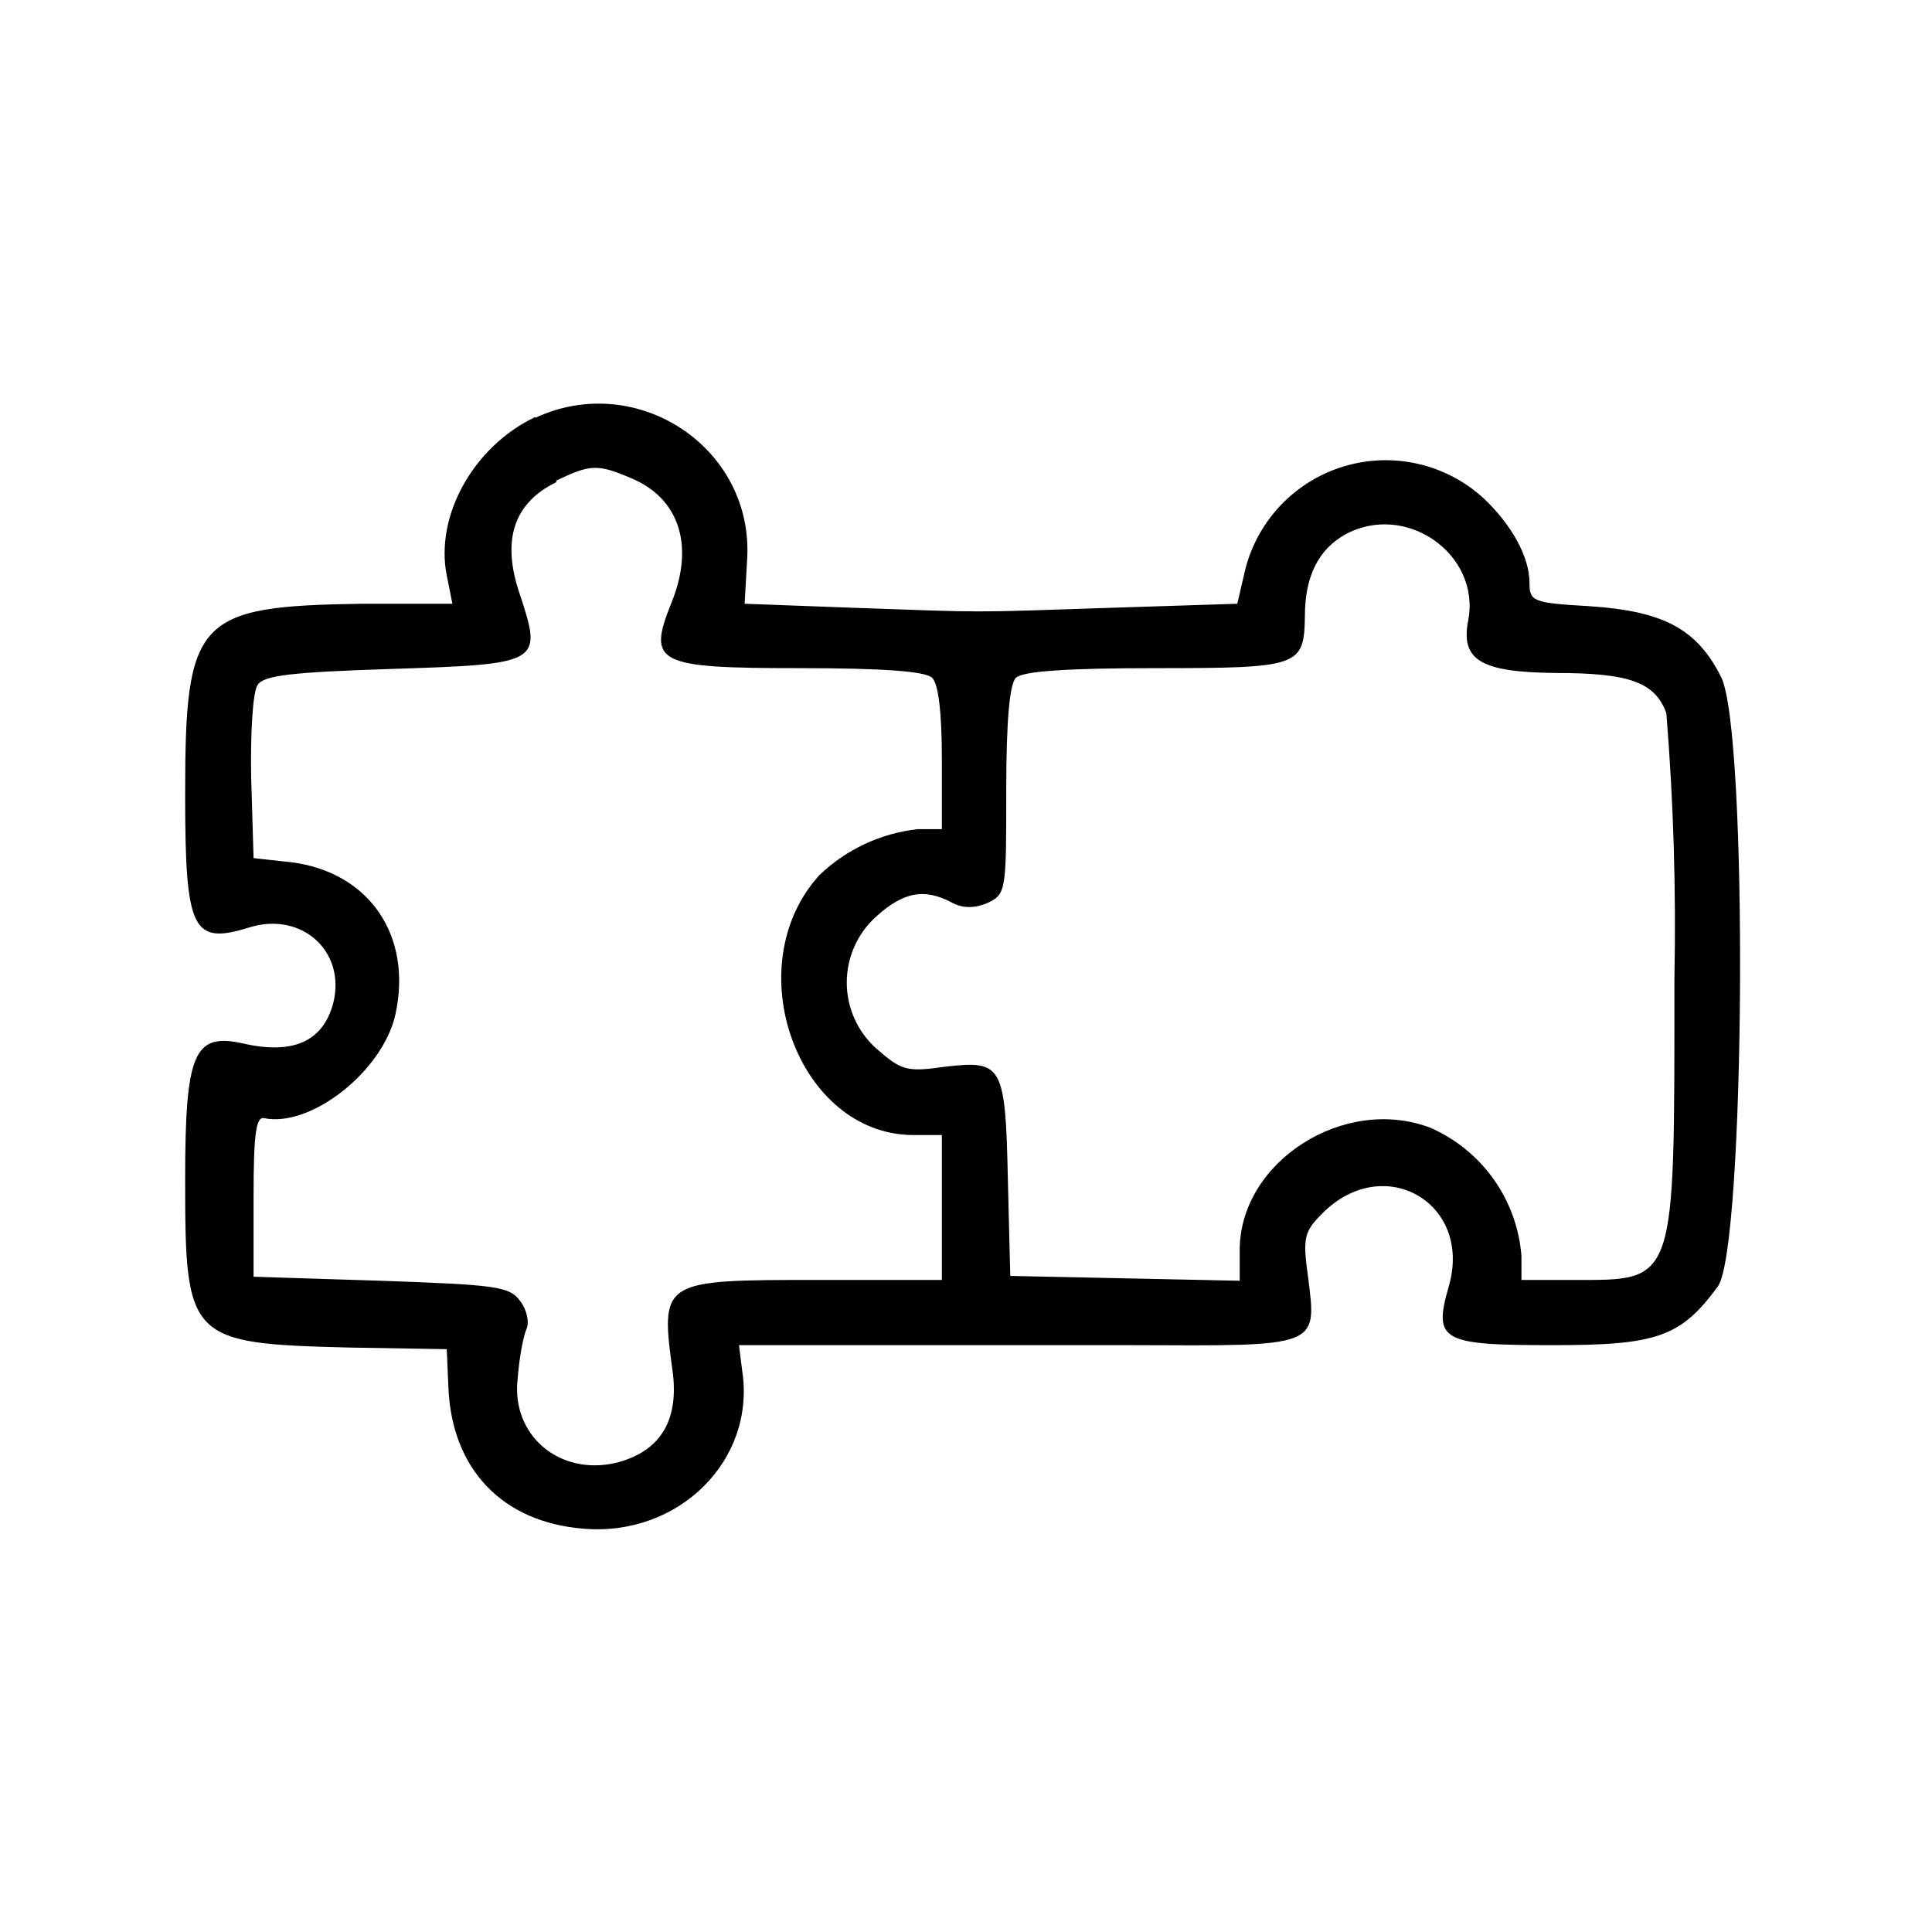
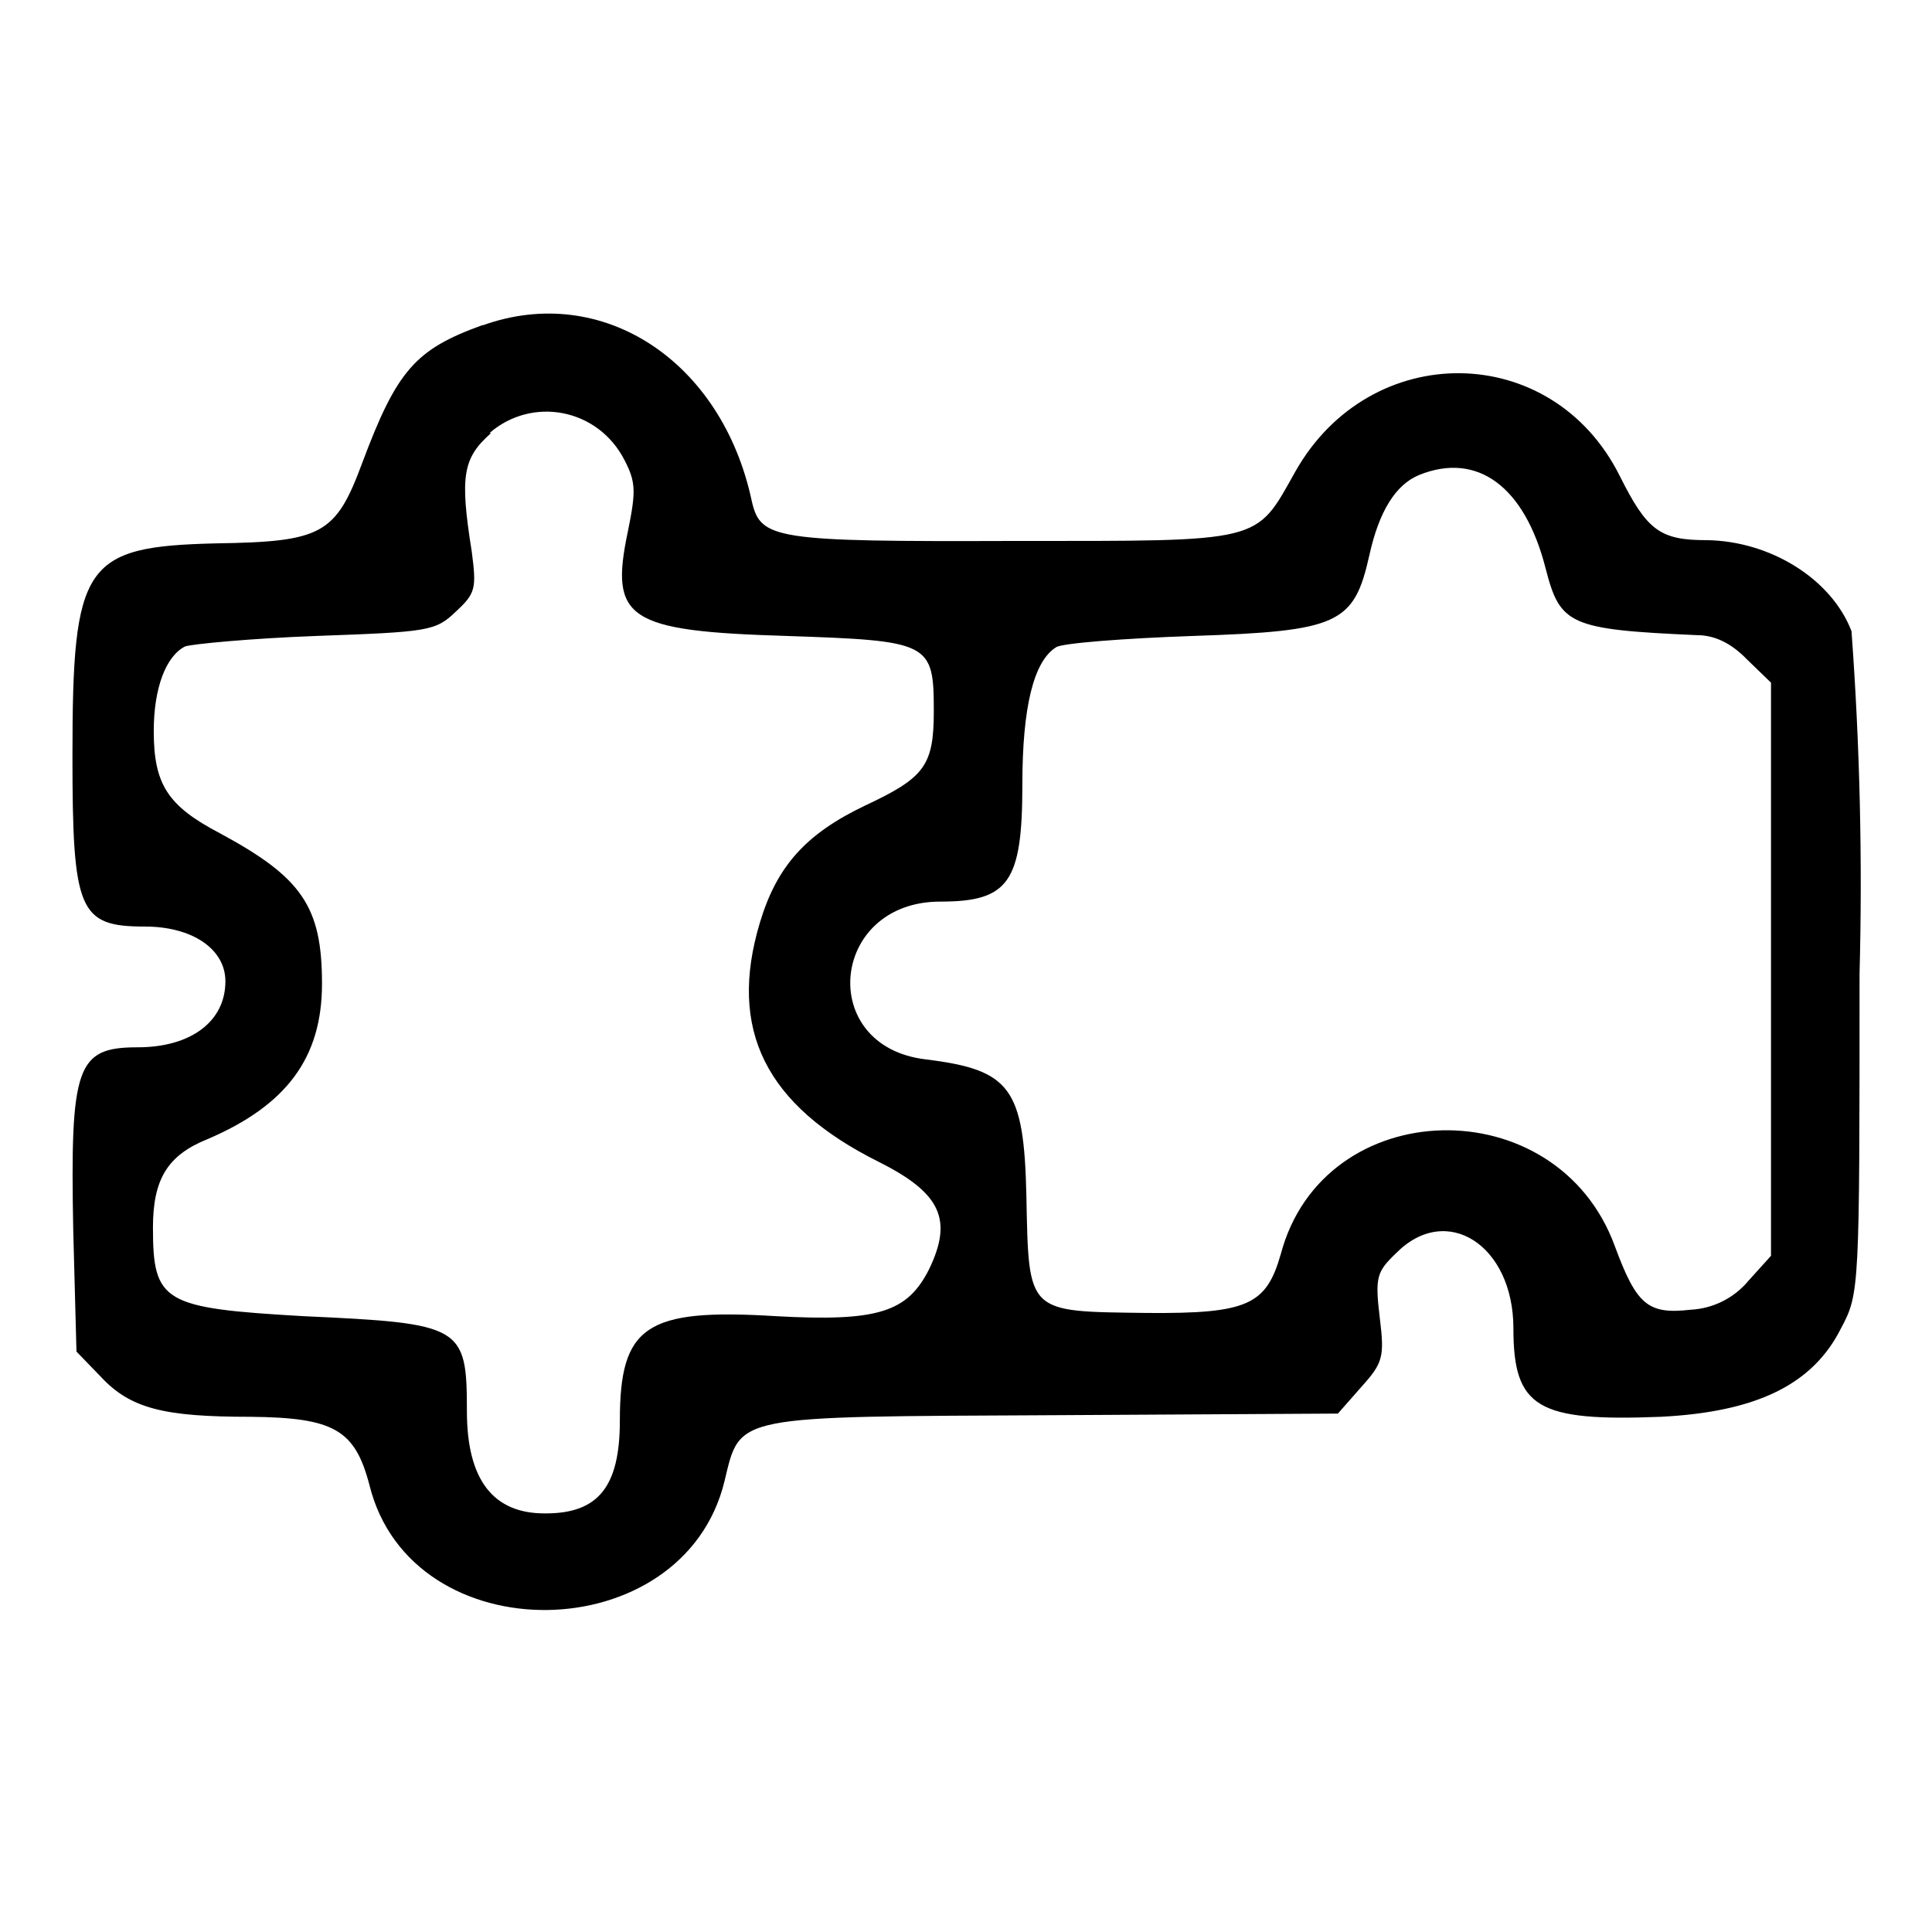
<svg xmlns="http://www.w3.org/2000/svg" fill="currentColor" viewBox="0 0 240 240">
-   <path fill-rule="evenodd" d="M66.5 51.8C58.9 55.4 54 64 55.5 71.5l.7 3.5H45c-20.6.3-22 1.8-22 23.7 0 17 .9 18.7 8 16.5 6.5-2 12 3 10.4 9.4q-1.9 7.2-11.3 5c-6-1.3-7.1 1.2-7.1 16.9 0 20 .4 20.4 20.5 20.9l12 .2.2 4.7c.4 10.2 6.7 16.8 16.8 17.6 11.8 1 21.4-8.5 19.7-19.6l-.4-3.2h48.8c23.3.1 23 .3 21.9-8.4-.7-5-.5-5.7 1.8-8 7.6-7.6 18.6-1.3 15.7 9-2 6.9-1 7.4 13 7.4 12.8 0 15.8-1 20.4-7.3 3.4-4.7 3.8-69 .4-75.7-3-6-7.2-8.2-16.4-8.8-7-.4-7.4-.6-7.4-2.9 0-3.2-2.2-7.2-5.7-10.5a18 18 0 0 0-29.6 8.8l-1 4.3-15.6.5c-18.2.6-15 .6-32.1 0L92.5 75l.3-5.3c1-14-13.6-23.7-26.3-17.8m2.6 8q-8 3.9-4.5 14c2.8 8.5 2.6 8.6-16 9.2-12.4.4-15.9.8-16.6 2-.6.8-.9 6-.8 11.5l.3 10 4.6.5c9.8 1.2 15.2 9.2 13 19-1.6 7-10.5 14-16.3 12.8-1-.2-1.3 2-1.3 9.7v10l15.8.5c14.3.5 16 .7 17.3 2.5.8 1 1.2 2.6.8 3.5s-.9 3.6-1.1 6.2c-.8 7 5.2 12.1 12.3 10.4q8-2.1 7-11C82 159 82 159 101.6 159H117v-18h-3.5c-14.4 0-22-21-11.7-32.3A21 21 0 0 1 114 103h3v-8.8c0-5.5-.4-9.2-1.2-10s-6-1.2-16.5-1.2c-17.8 0-18.9-.6-15.9-8.1 2.9-7.1 1-13-5-15.5-4.2-1.8-5.1-1.7-9.3.3m98 6.7q-5 2.8-5 10.1c-.1 6.3-.6 6.5-18.6 6.5-11.2 0-16.5.4-17.3 1.2q-1.2 1.2-1.2 14c0 12.5 0 12.9-2.4 14q-2.4 1-4.4-.1c-3.4-1.8-6-1.3-9.4 1.8a11 11 0 0 0 0 16.3c3.2 2.8 3.8 3 8.7 2.3 7-.8 7.4-.2 7.7 14l.3 12 14.3.3 14.2.3v-3.8c0-11 13-19.3 23.7-15.2A19 19 0 0 1 189 156v3h6.4c12.9 0 12.6.8 12.6-37.4a327 327 0 0 0-1-33c-1.4-3.9-4.7-5-13.8-5-9.3-.1-11.8-1.6-10.8-6.6 1.5-8.2-7.8-14.7-15.3-10.6" />
+   <path fill-rule="evenodd" d="M59.9 40.4c-8.3 3-10.6 5.6-14.9 17.1-3.3 8.9-5 9.8-18.2 10C10.4 67.9 9 70 9 93.9c0 19.3.8 21.2 9 21.2 5.9 0 10 2.8 10 6.8 0 5-4.3 8.2-10.9 8.2-7.6 0-8.4 2.3-8 22.8l.4 15 3 3.1c3.7 4 7.9 5 18.6 5 10.4.1 13 1.6 14.8 8.5 5.2 21 39 20.5 44.1-.5 2-8.3.9-8 41-8.2l35.2-.2 2.9-3.3c2.7-3 2.9-3.7 2.3-8.6-.6-5-.4-5.7 2-8 6.3-6.4 14.6-1 14.6 9.3 0 9.9 3 11.6 18.3 11 11.9-.6 18.9-4 22.4-11 2.3-4.3 2.3-4.8 2.3-44a428 428 0 0 0-1-42.6c-2.5-6.5-10.1-11.2-18-11.3-5.8 0-7.4-1.2-10.8-8-8.4-16.8-31-17-40.3-.5-5 8.9-3.8 8.6-35.1 8.6-29.6.1-31.3-.2-32.4-4.9C89.7 44.8 74.8 35.1 60 40.4m1 13.4c-3.5 3.1-3.9 5.3-2.4 14.7.6 4.6.5 5.2-2 7.5-2.5 2.4-3.4 2.5-17.3 3-8.1.3-15.4 1-16.3 1.3-2.4 1.2-3.9 5.2-3.9 10.5 0 6.6 1.7 9.3 8.2 12.7C37.5 109 40 112.6 40 122.2c0 9.2-4.4 15.1-14.2 19.3-5 2-6.8 5-6.8 11 0 9.3 1.3 10 18.7 11 19.7.9 20.3 1.2 20.3 11.8q0 12.8 9.8 12.7c6.5 0 9.2-3.3 9.2-11.5 0-11.8 3.2-14 19.4-13 12.7.7 16.3-.5 19-5.8 3-6.2 1.5-9.5-6.3-13.4-14-7-18.7-16.4-14.7-29.7 2.1-7 5.7-11 13-14.5 7.5-3.5 8.6-5 8.6-11.8 0-8.5-.5-8.7-18.3-9.3-19.8-.6-22-2.1-19.7-13 1-4.9 1-6.1-.4-8.8-3.3-6.5-11.5-8-16.8-3.4M176.3 59q-4.4 1.8-6.2 10c-1.9 8.5-3.8 9.4-21.9 10-8.6.3-16.3.9-17 1.4Q127 83 127 97.5c0 12.1-1.7 14.5-10.2 14.5-13.7 0-15.4 18-1.8 19.6 10.5 1.3 12.2 3.5 12.5 16.9.3 14.8 0 14.4 15 14.6 12.5.1 14.8-1 16.6-7.3 5.3-20 34.3-20.7 41.5-1 2.7 7.3 4.1 8.5 9.4 7.9a10 10 0 0 0 7.2-3.6l2.8-3.1V84.8l-3-2.9q-2.9-3-6.2-3c-15.9-.7-17-1.3-18.8-8.3-2.6-10.2-8.5-14.5-15.7-11.6" />
</svg>
